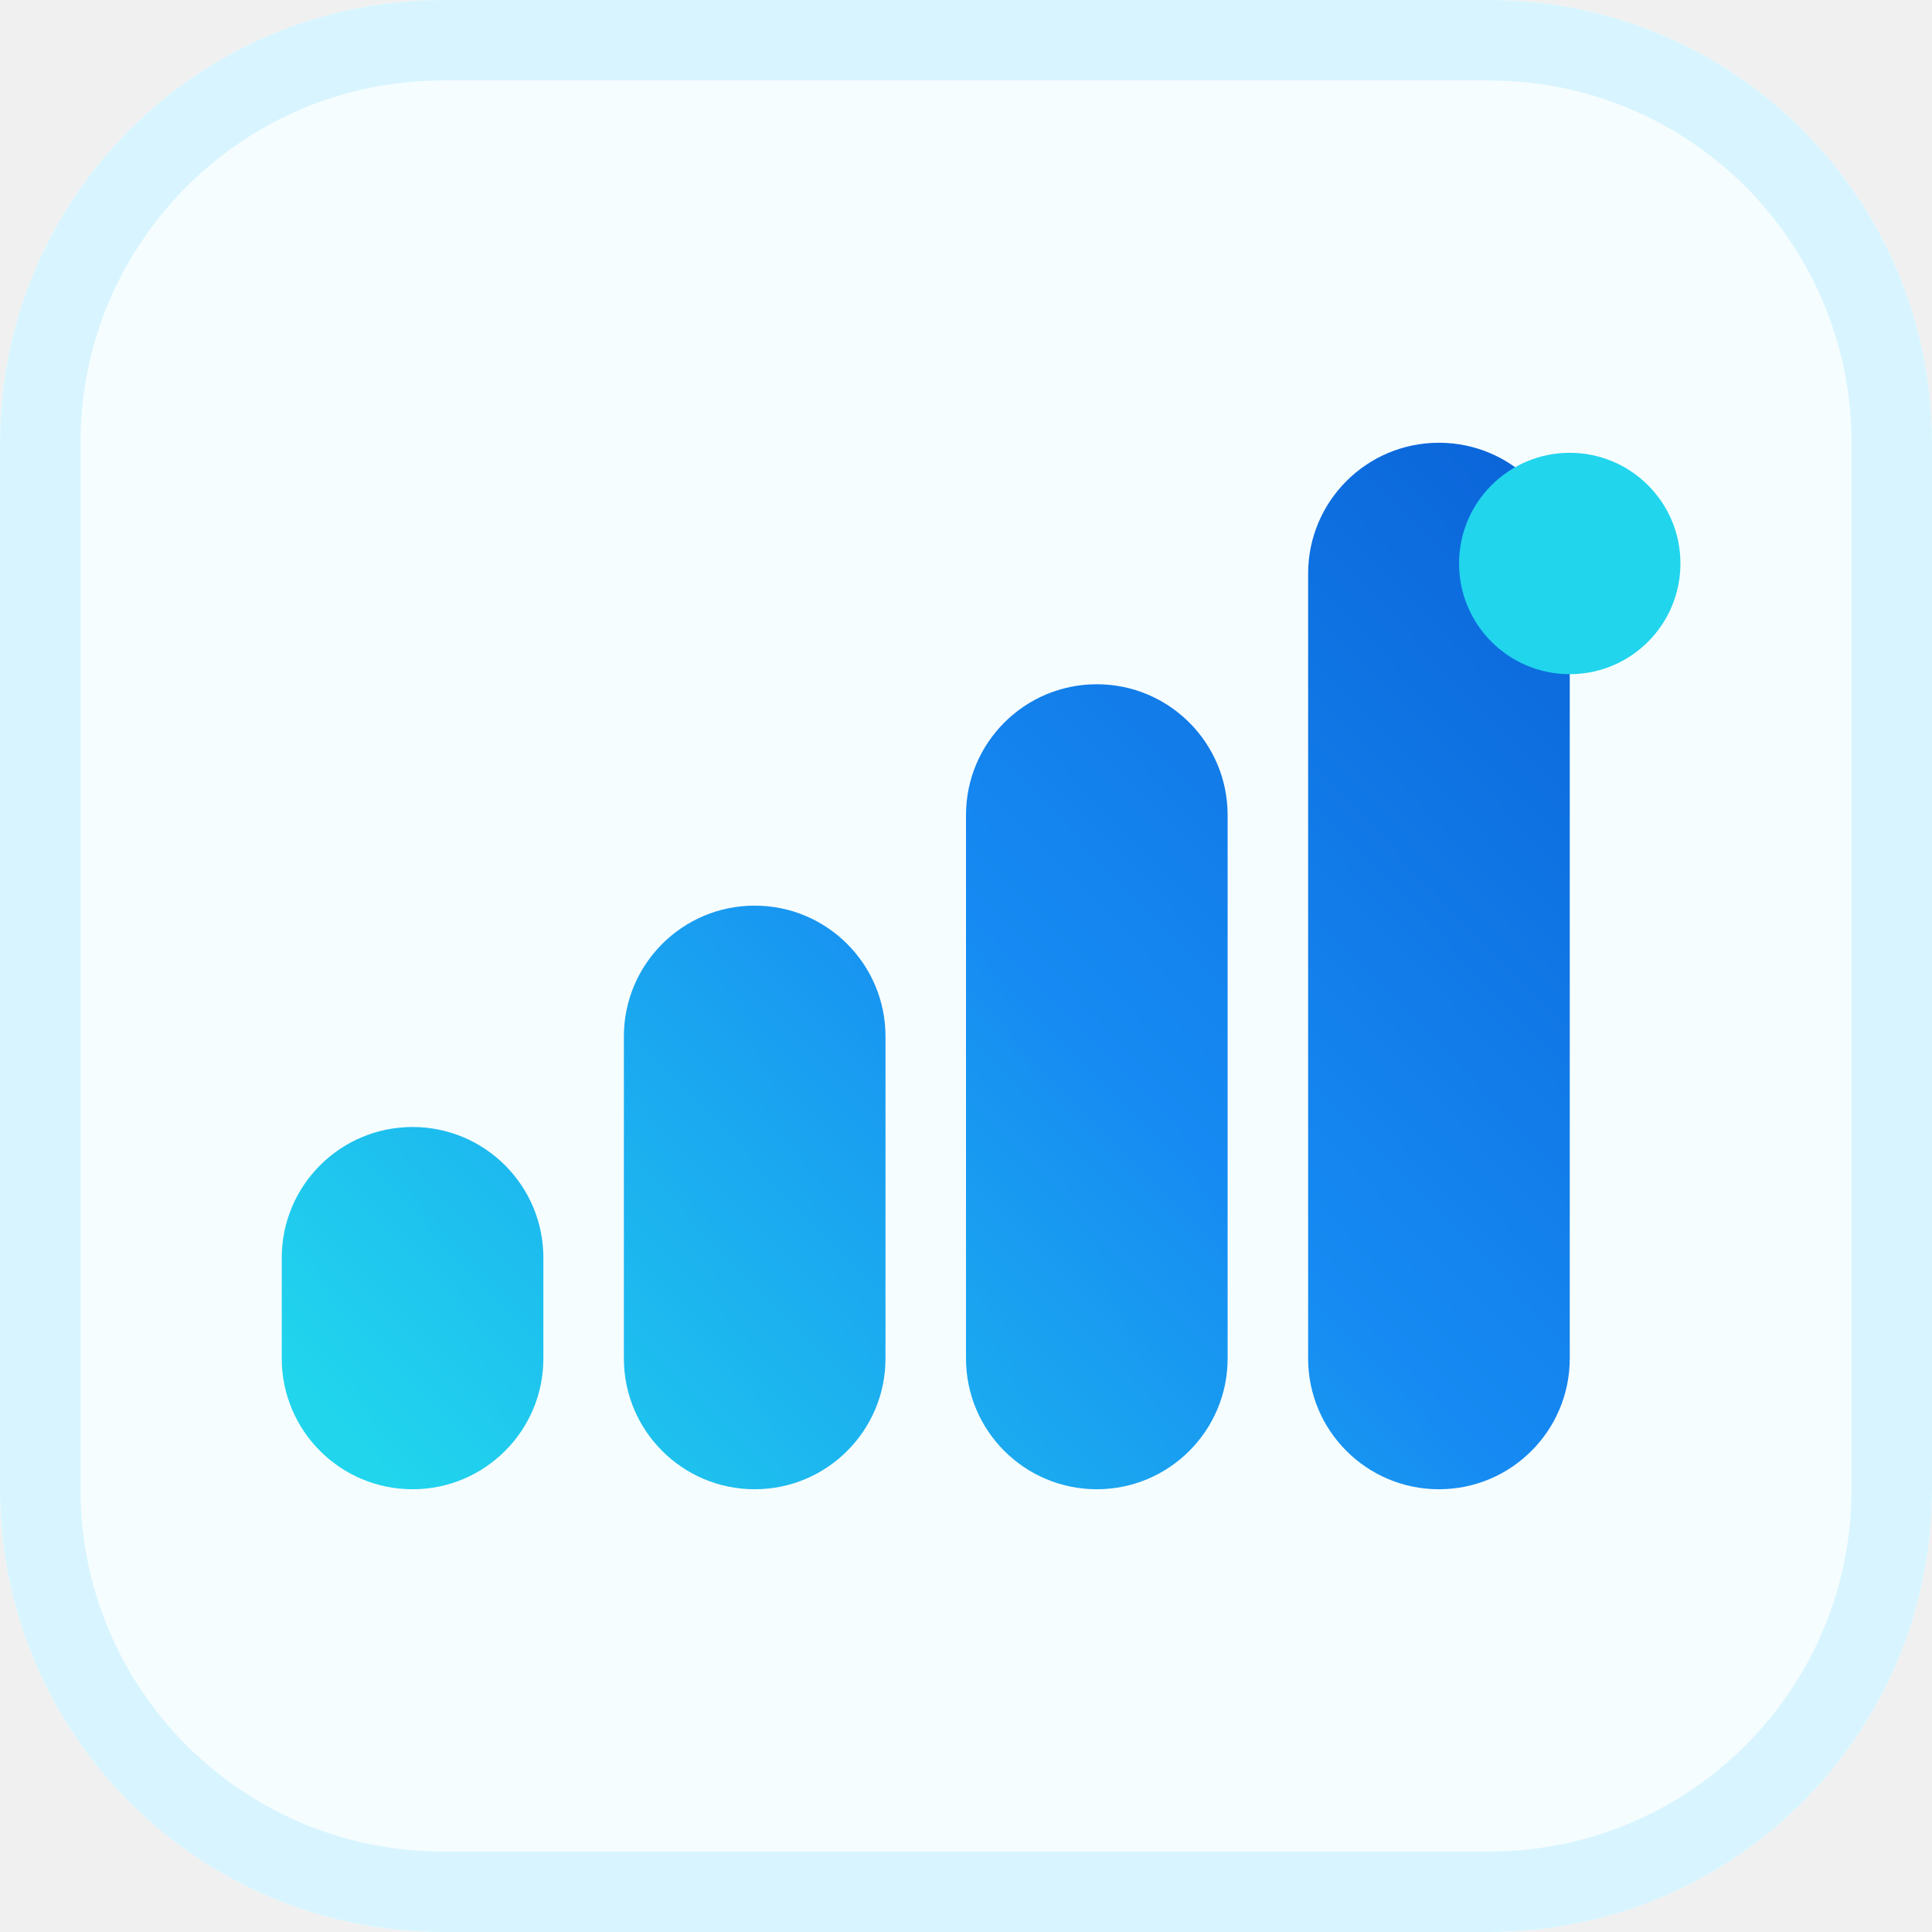
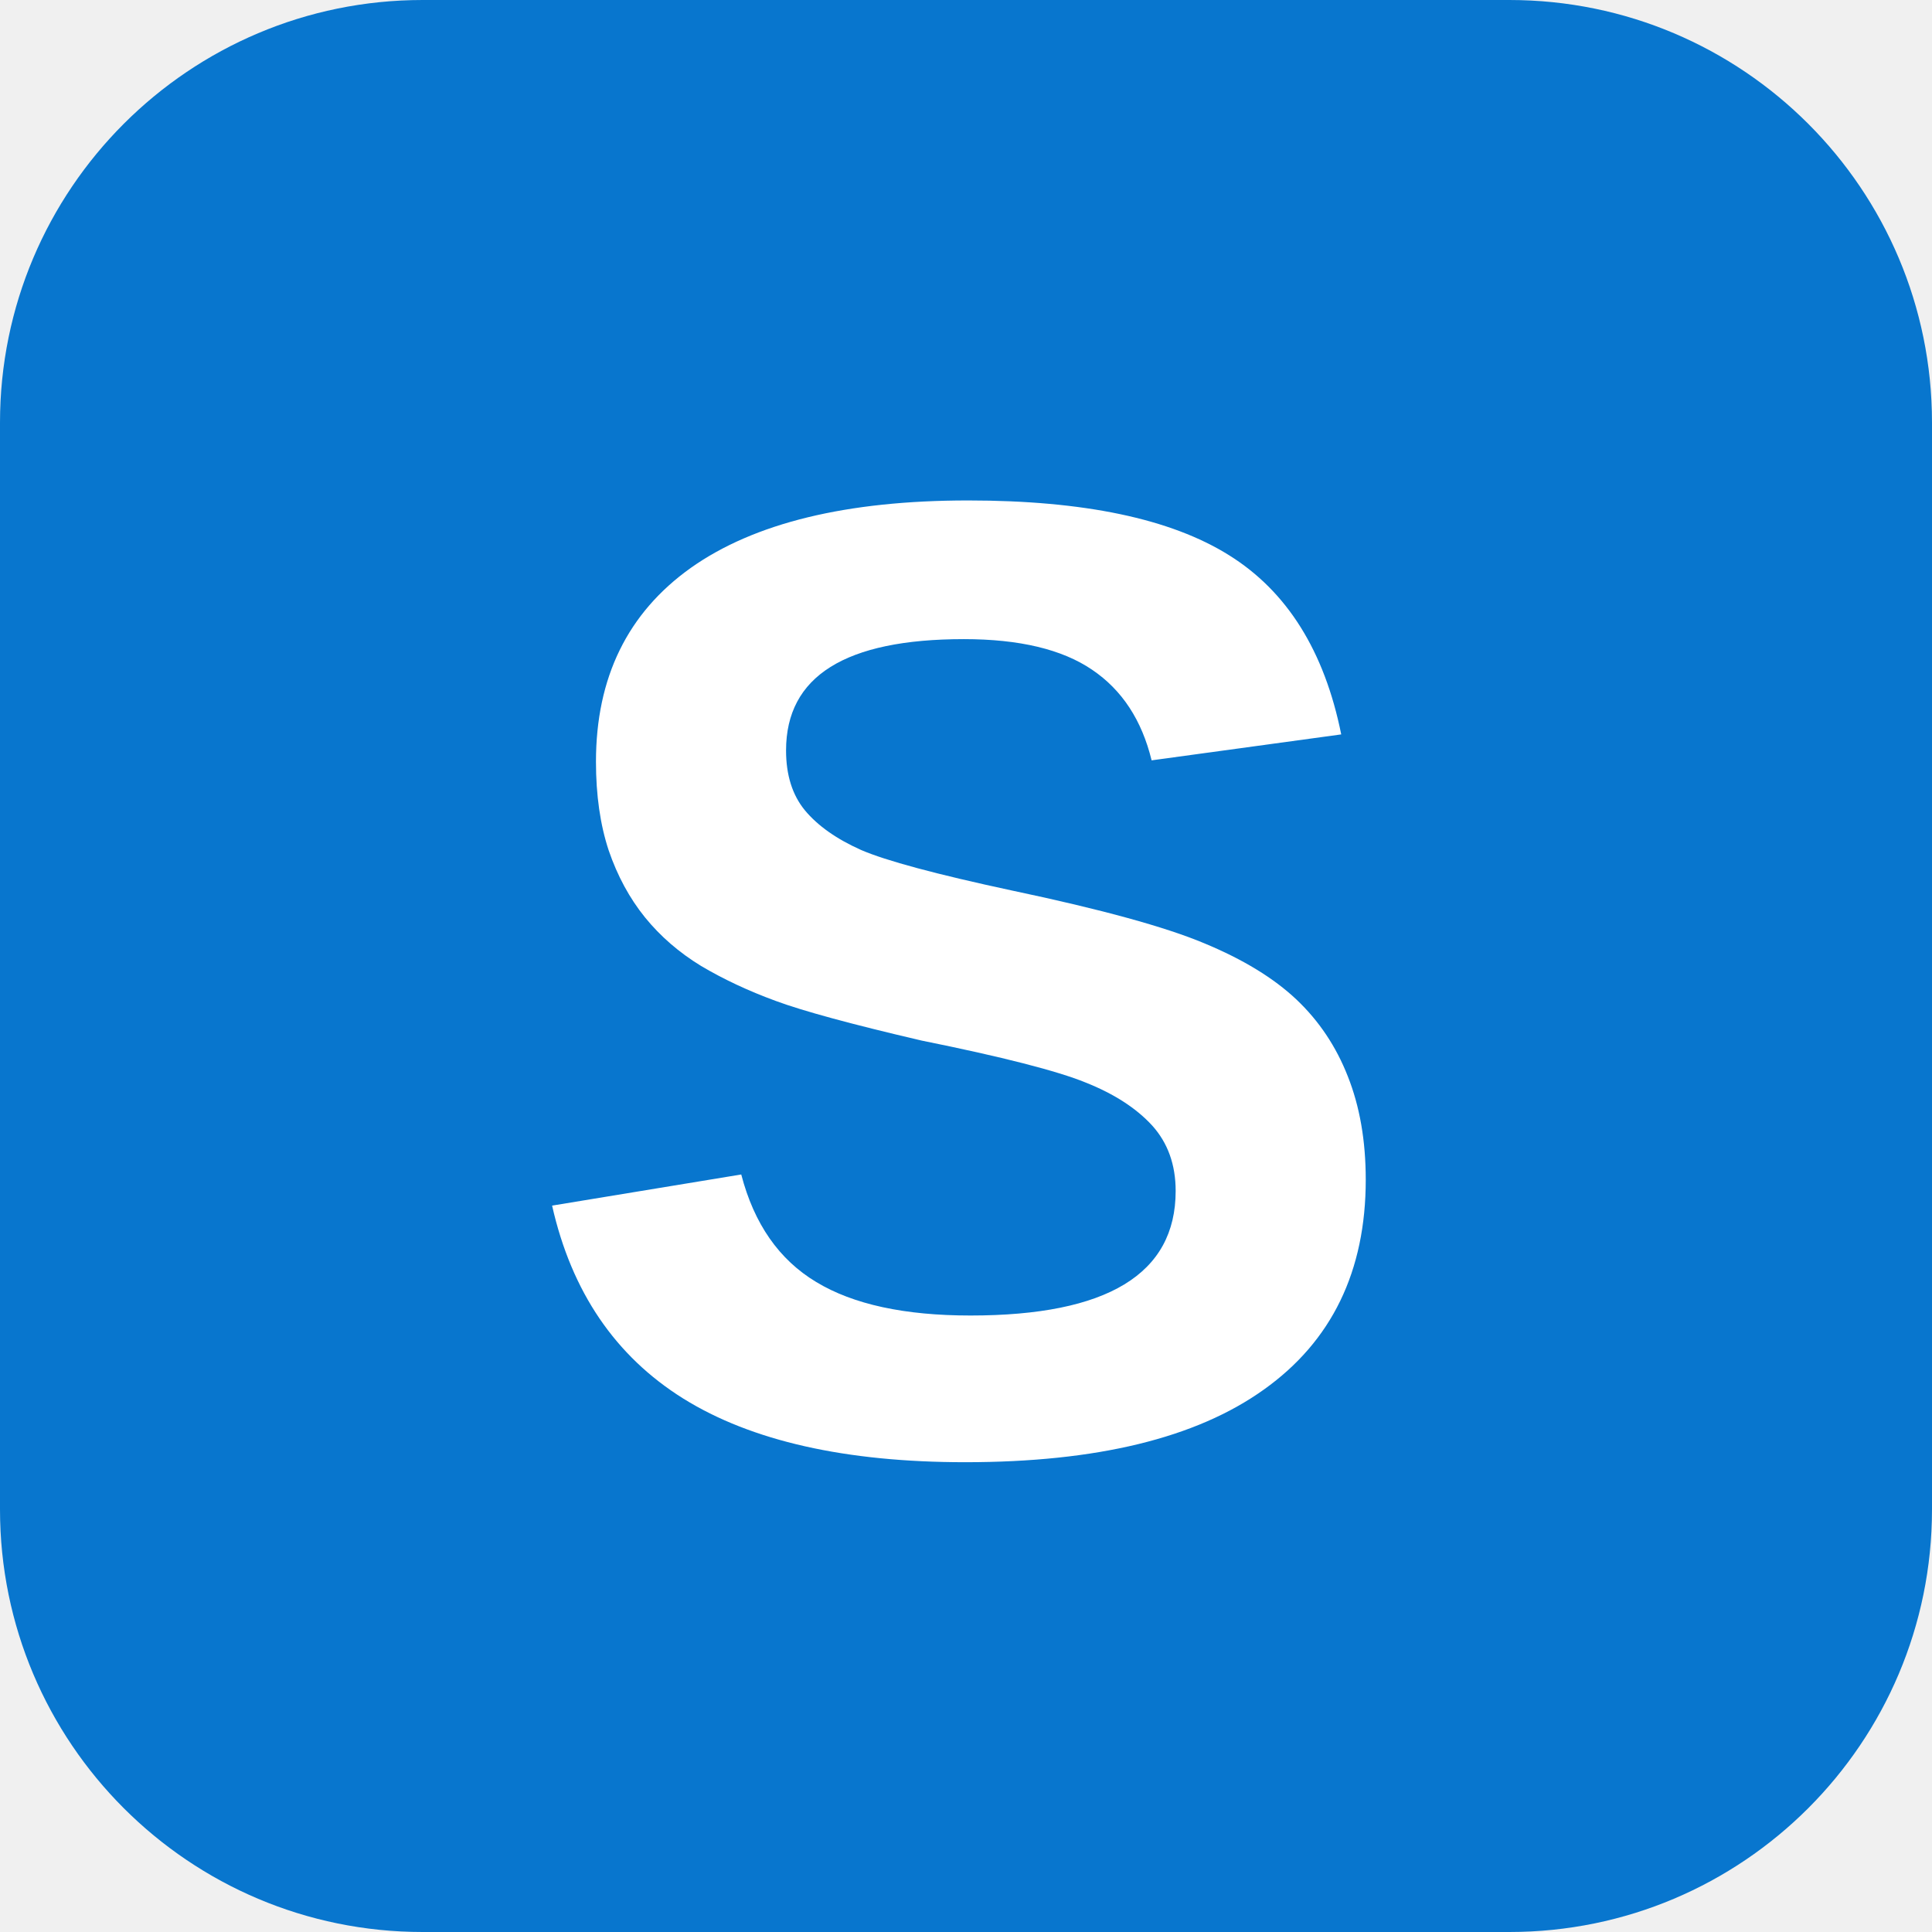
- <svg xmlns="http://www.w3.org/2000/svg" width="96" height="96" viewBox="0 0 96 96" role="img" aria-label="SiKouta">
-   <defs>
-     <linearGradient id="mark" x1="18" y1="72" x2="74" y2="18" gradientUnits="userSpaceOnUse">
-       <stop stop-color="#21D5ED" />
-       <stop offset="0.52" stop-color="#168AF2" />
-       <stop offset="1" stop-color="#0A63D8" />
-     </linearGradient>
-   </defs>
-   <rect width="96" height="96" rx="22" fill="#FFFFFF" />
-   <rect x="2" y="2" width="92" height="92" rx="20" fill="#F6FDFF" stroke="#D8F5FF" stroke-width="4" />
-   <rect x="14" y="56" width="13" height="18" rx="6.5" fill="url(#mark)" />
-   <rect x="31" y="45" width="13" height="29" rx="6.5" fill="url(#mark)" />
-   <rect x="48" y="34" width="13" height="40" rx="6.5" fill="url(#mark)" />
-   <rect x="65" y="22" width="13" height="52" rx="6.5" fill="url(#mark)" />
-   <circle cx="78" cy="28" r="5.5" fill="#21D5ED" />
+ <svg xmlns="http://www.w3.org/2000/svg" width="64" height="64" viewBox="0 0 64 64" role="img" aria-label="SiKouta">
+   <rect width="64" height="64" rx="14" fill="#0876ce" />
+   <text x="32" y="48" text-anchor="middle" font-family="Arial,Helvetica,sans-serif" font-size="45" font-weight="700" fill="#fff">S</text>
</svg>
